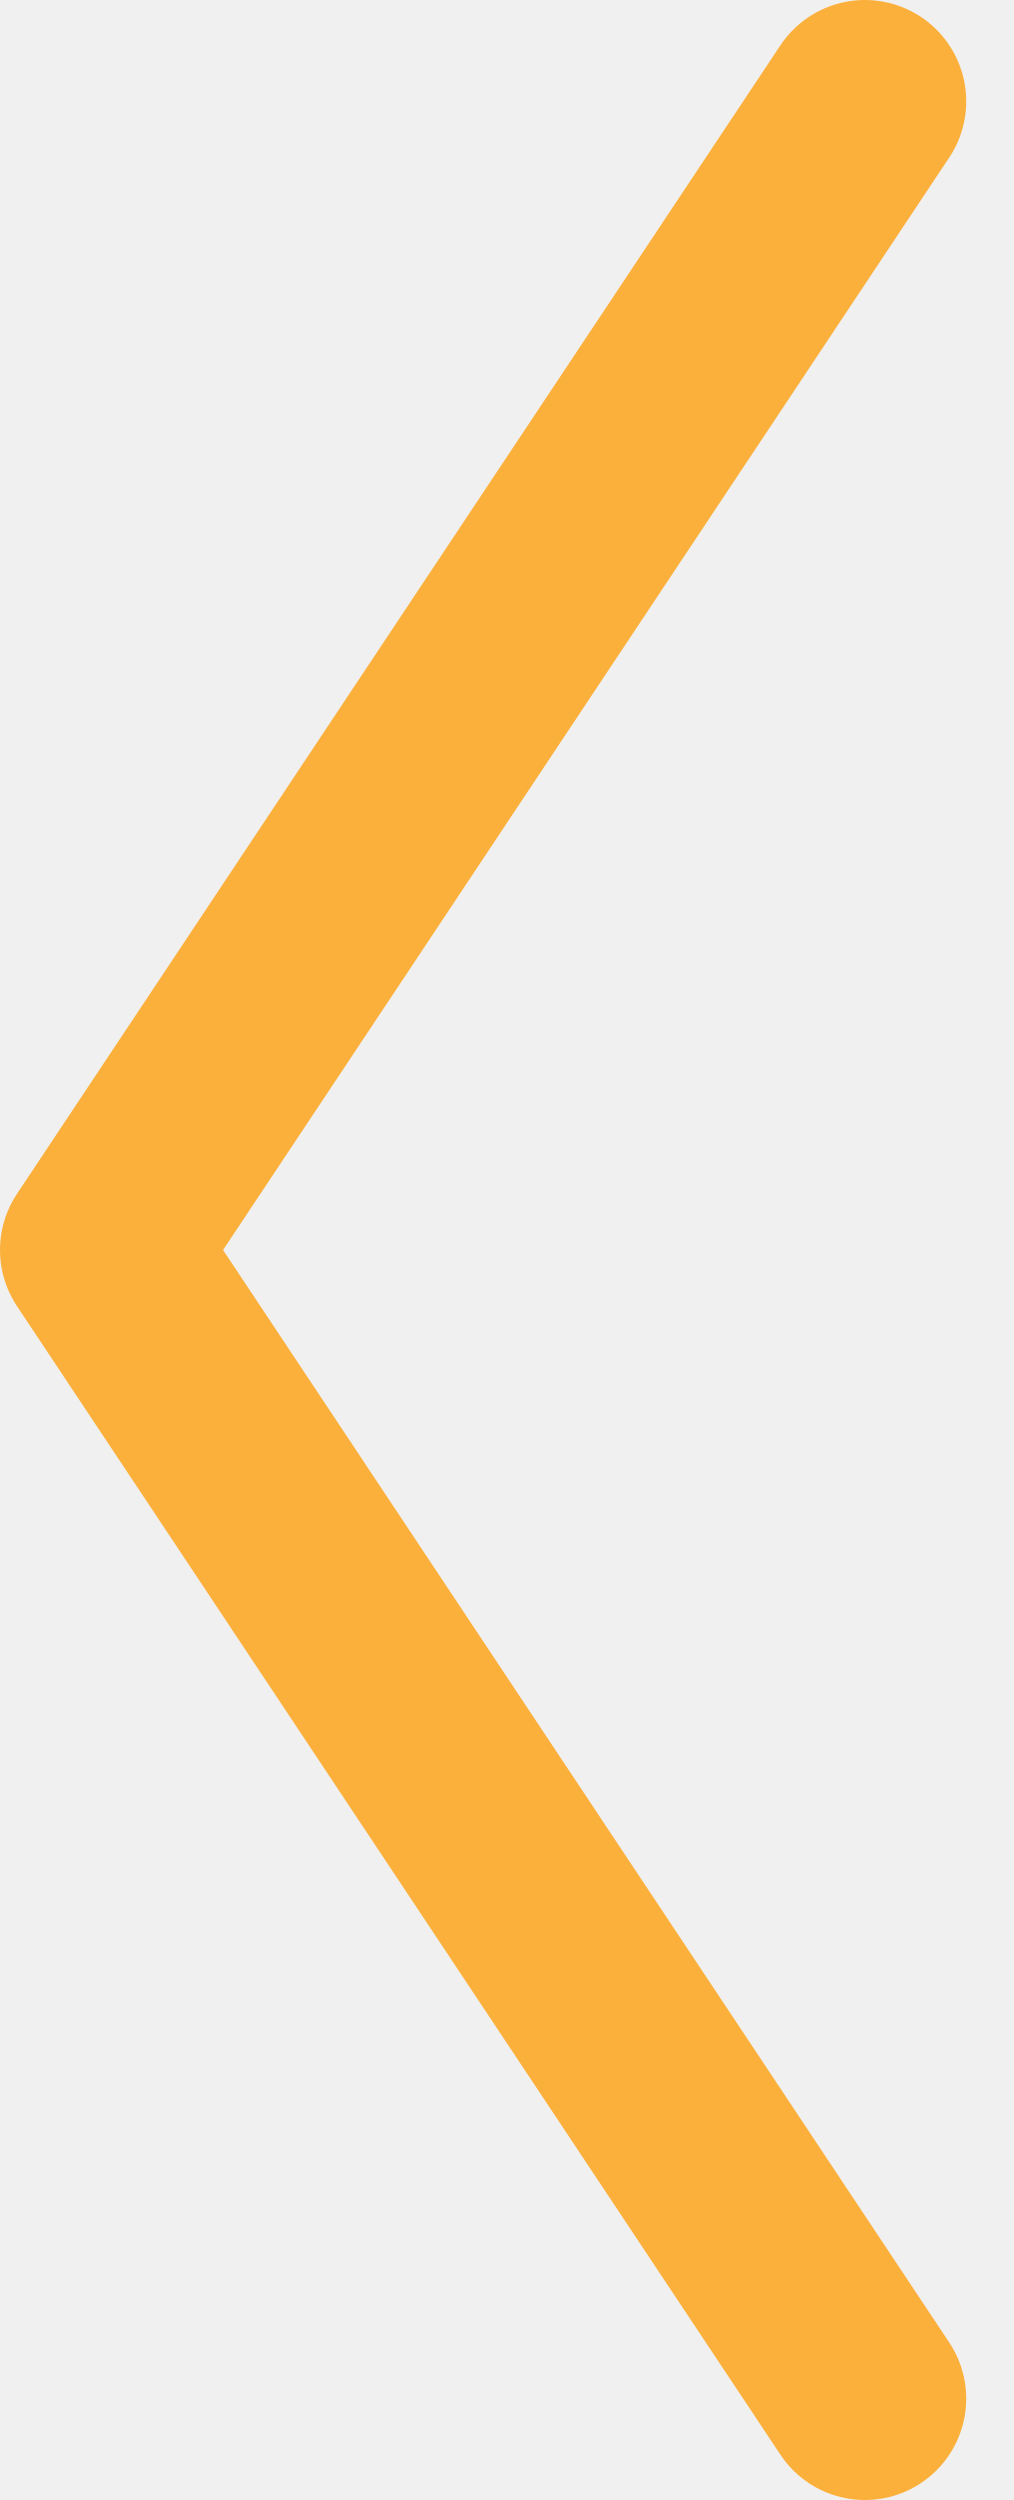
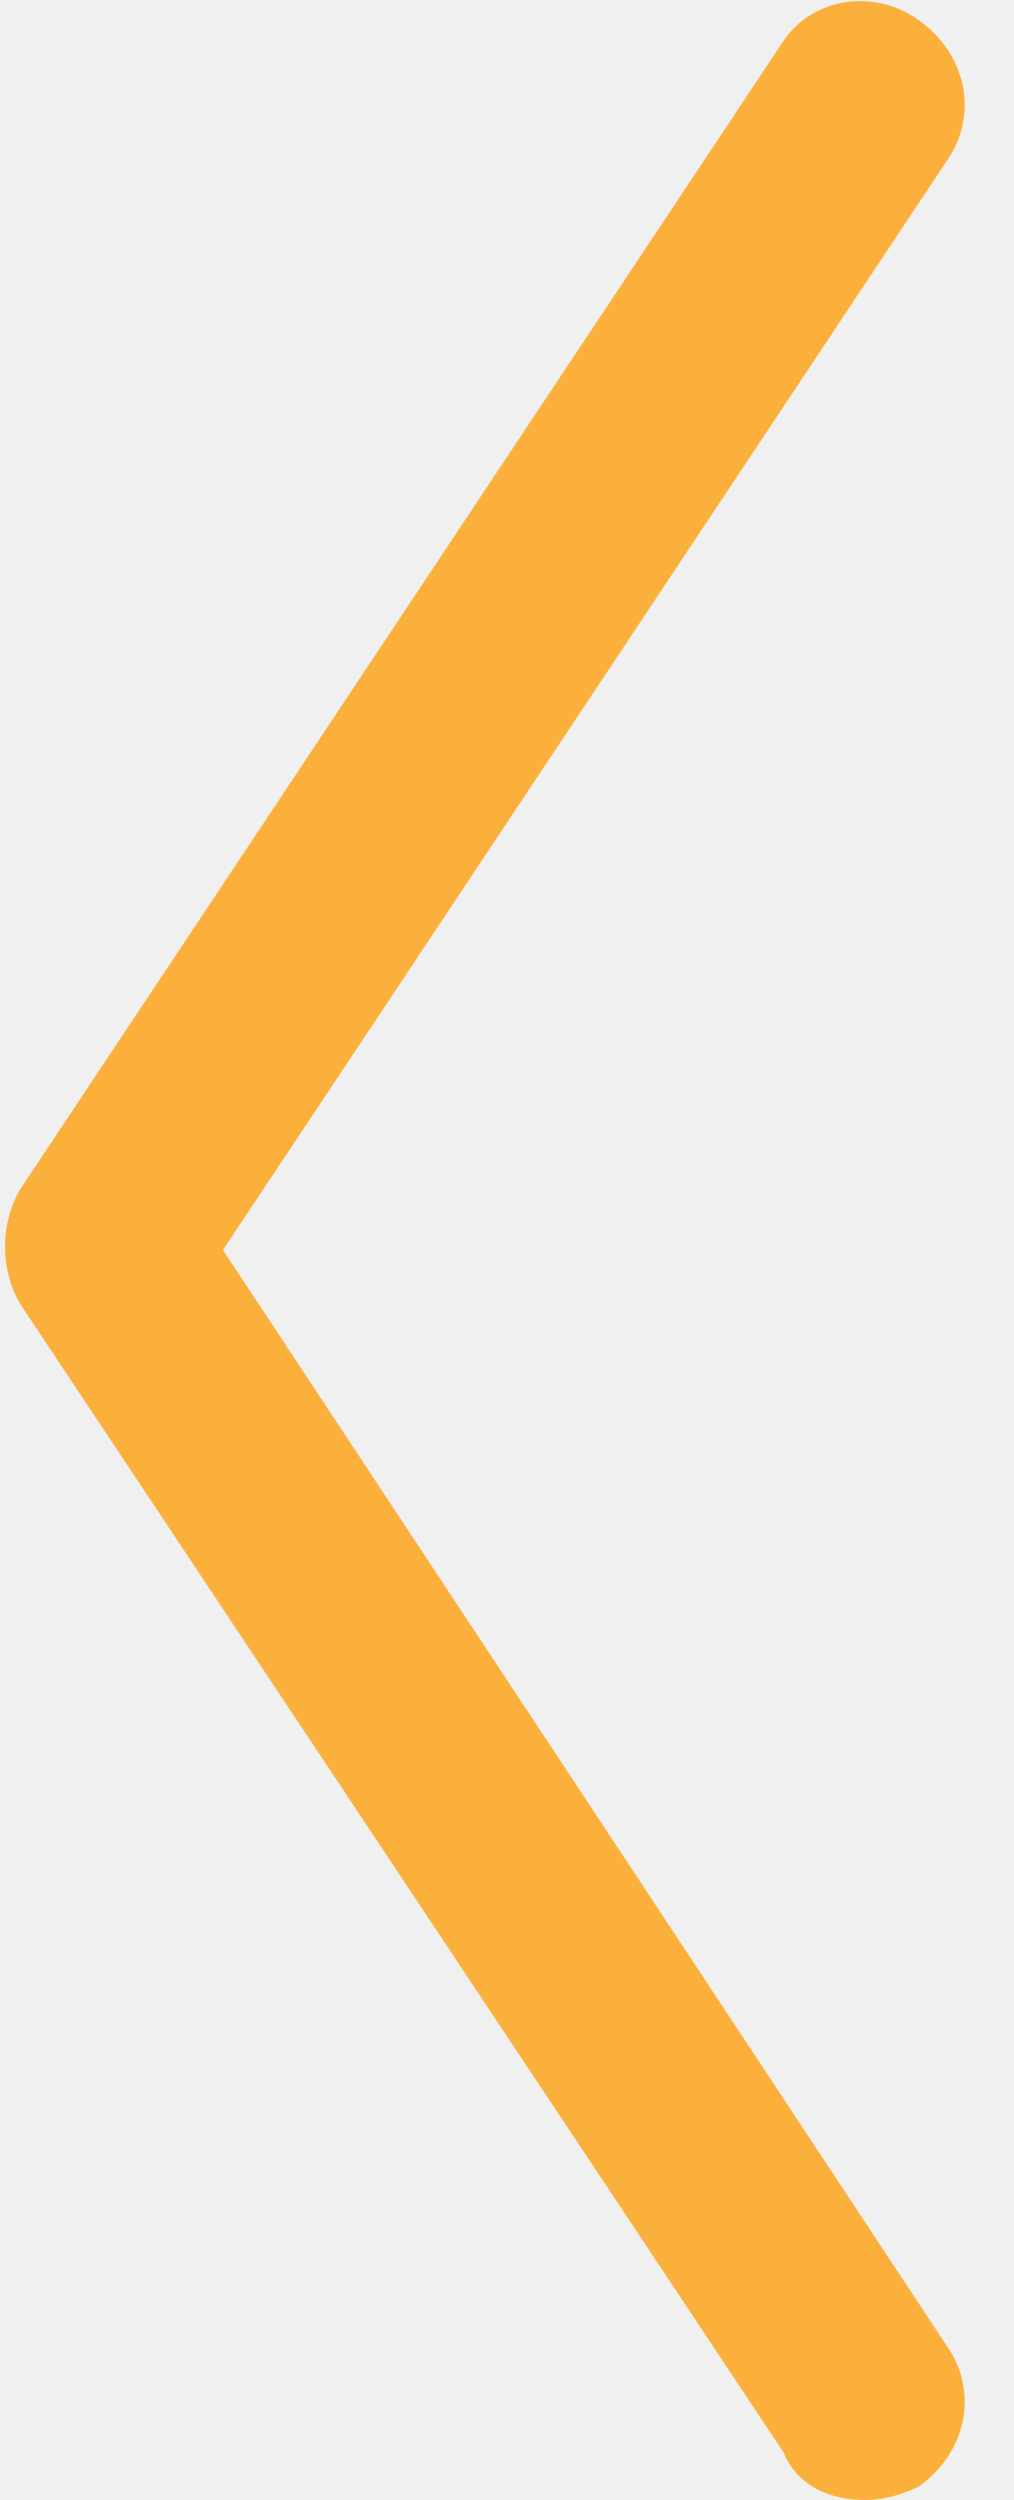
- <svg xmlns="http://www.w3.org/2000/svg" width="15" height="37" viewBox="0 0 15 37" fill="none">
-   <g clip-path="url(#clip0_11_240)">
-     <path d="M12.8 1.5L1.5 18.5L12.8 35.5" stroke="#FBB03B" stroke-width="3" stroke-miterlimit="10" stroke-linecap="round" stroke-linejoin="round" />
+ <svg xmlns="http://www.w3.org/2000/svg" xmlns:xlink="http://www.w3.org/1999/xlink" version="1.1" id="Слой_1" x="0px" y="0px" viewBox="0 0 15 37" style="enable-background:new 0 0 15 37;" xml:space="preserve">
+   <style type="text/css">
+ 	.st0{clip-path:url(#SVGID_00000081647553839821969950000012524593156417820801_);}
+ 	.st1{fill:#FBB03B;}
+ </style>
+   <g>
+     <defs>
+       <rect id="SVGID_1_" y="0" width="14.3" height="37" />
+     </defs>
+     <clipPath id="SVGID_00000139264095630180353670000008141144102859505818_">
+       <use xlink:href="#SVGID_1_" style="overflow:visible;" />
+     </clipPath>
+     <g style="clip-path:url(#SVGID_00000139264095630180353670000008141144102859505818_);">
+       <g>
+         <path class="st1" d="M12.8,37c-0.5,0-1-0.2-1.2-0.7l-11.3-17c-0.3-0.5-0.3-1.2,0-1.7l11.3-17C12,0,12.9-0.2,13.6,0.3     c0.7,0.5,0.9,1.4,0.4,2.1L3.3,18.5L14,34.7c0.5,0.7,0.3,1.6-0.4,2.1C13.4,36.9,13.1,37,12.8,37z" />
+       </g>
+     </g>
  </g>
-   <defs>
-     <clipPath id="clip0_11_240">
-       <rect width="14.3" height="37" fill="white" />
-     </clipPath>
-   </defs>
</svg>
